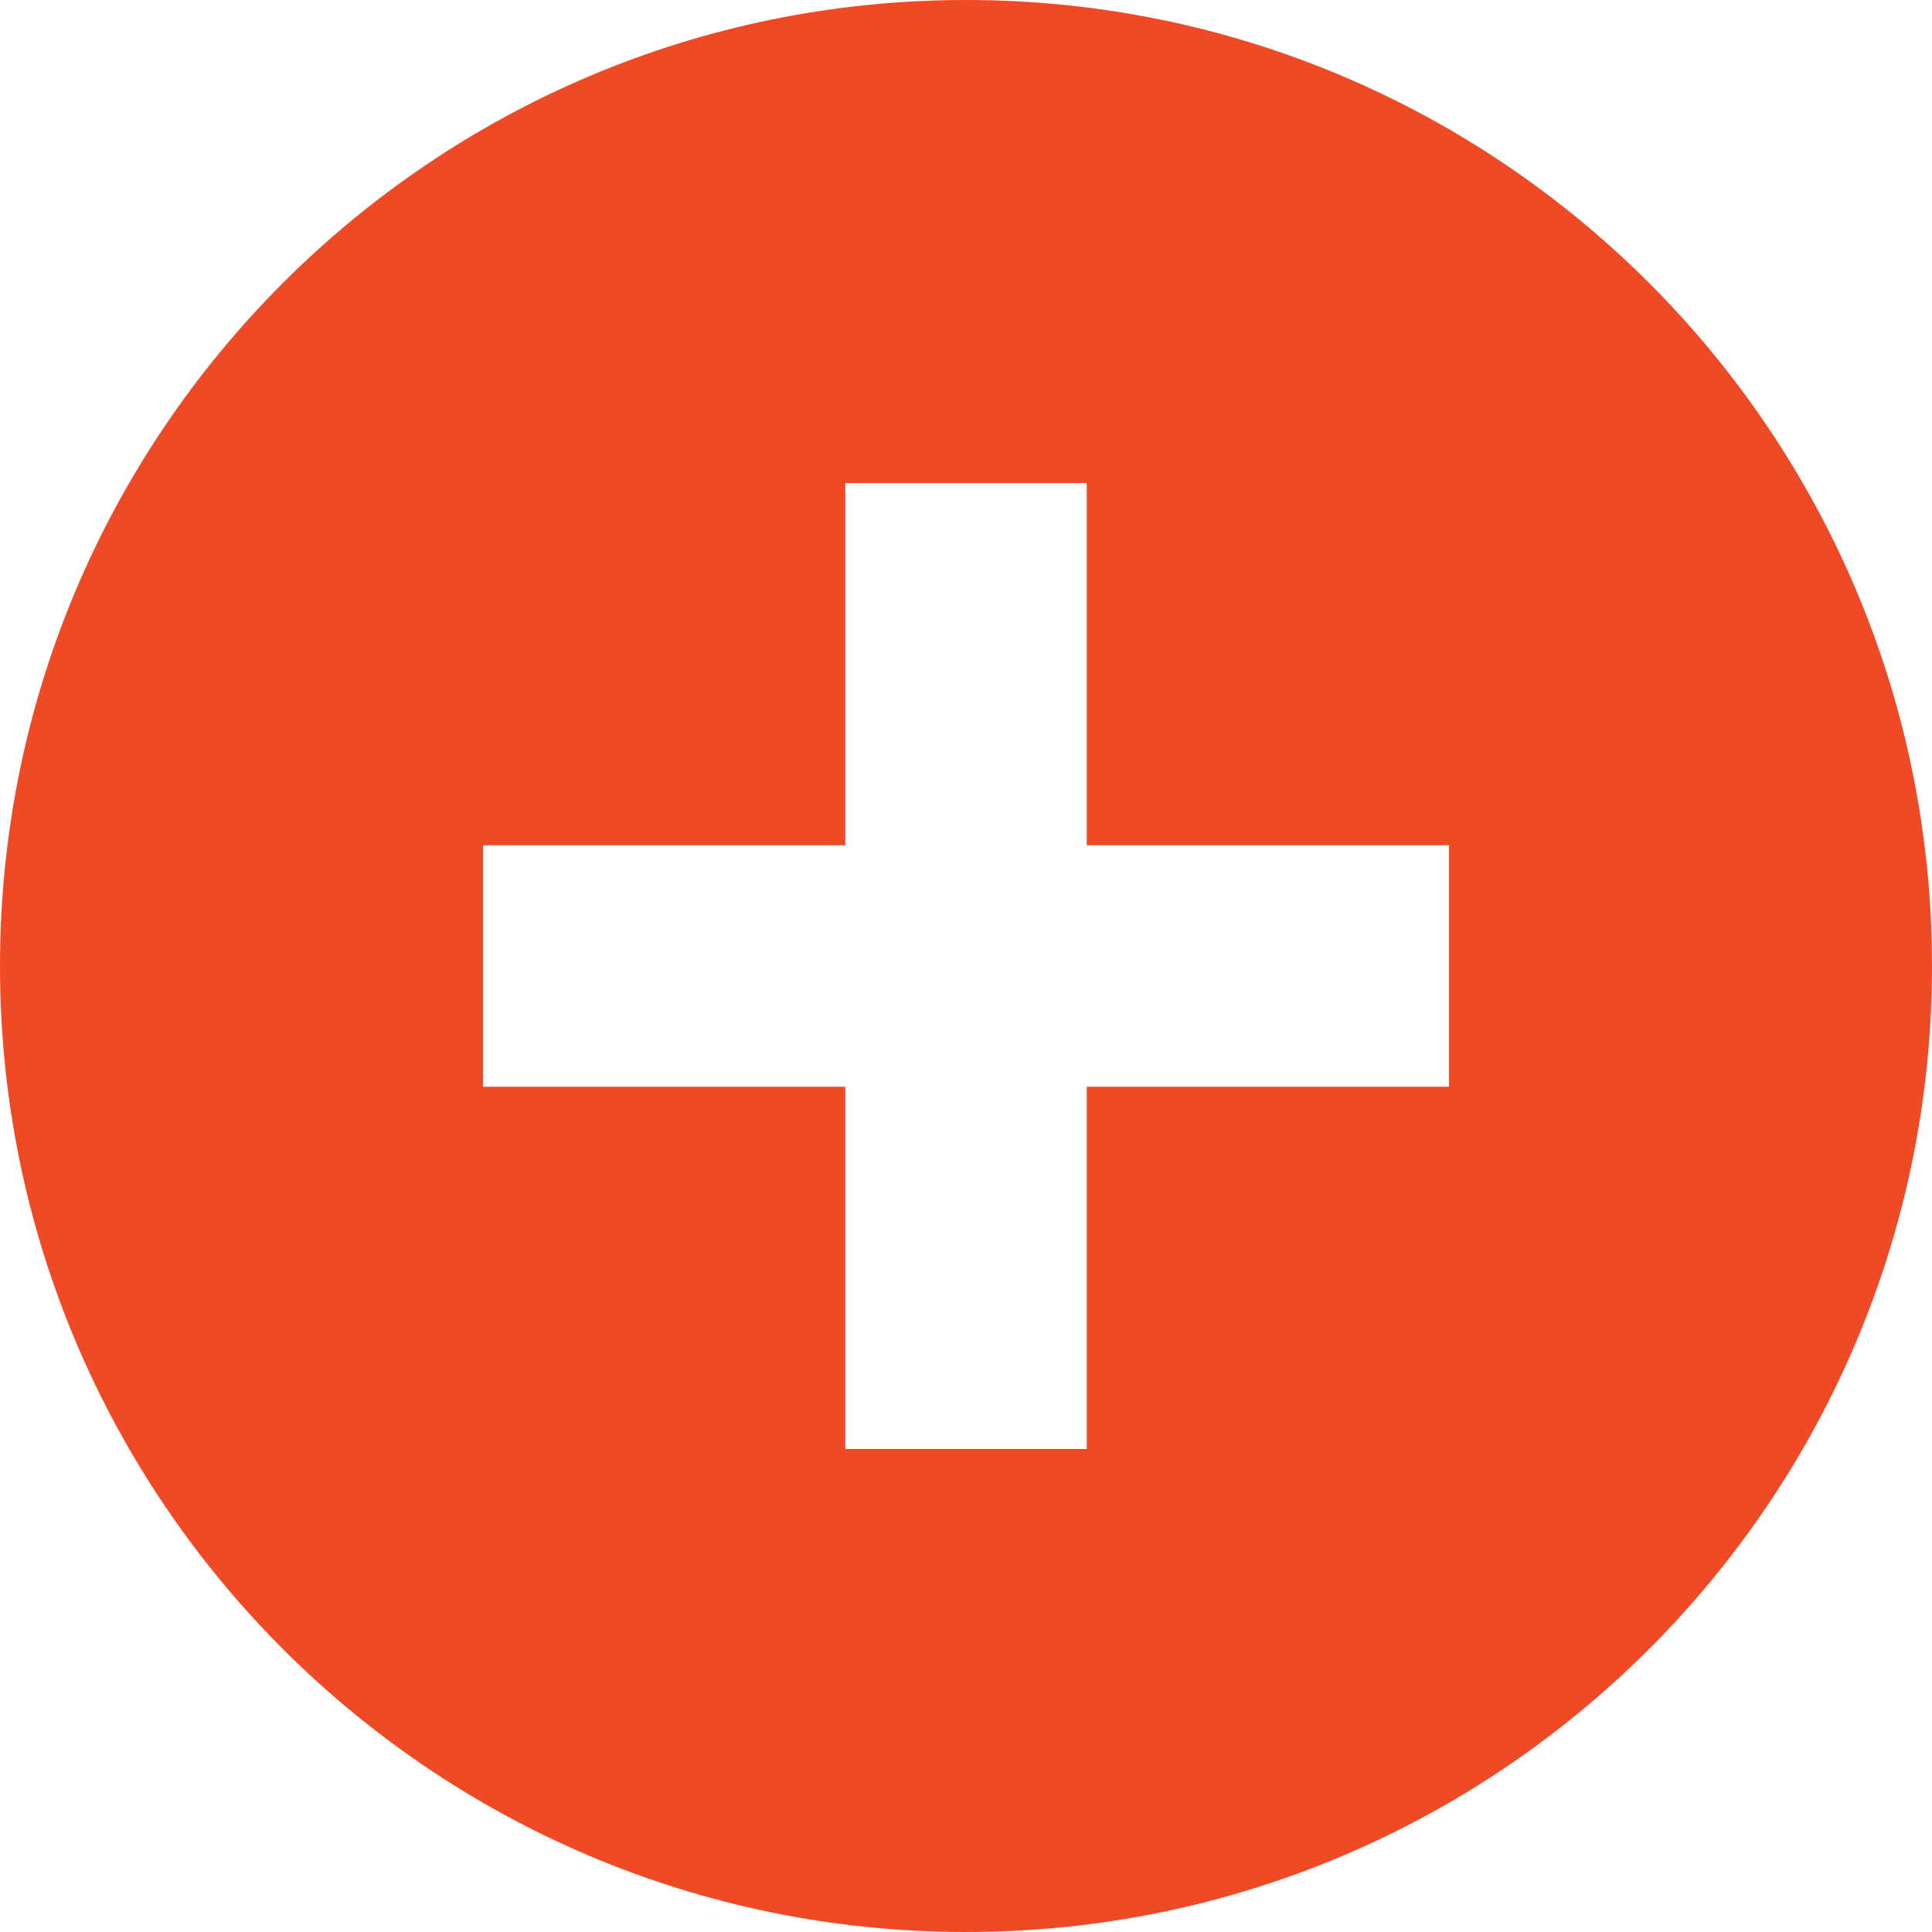
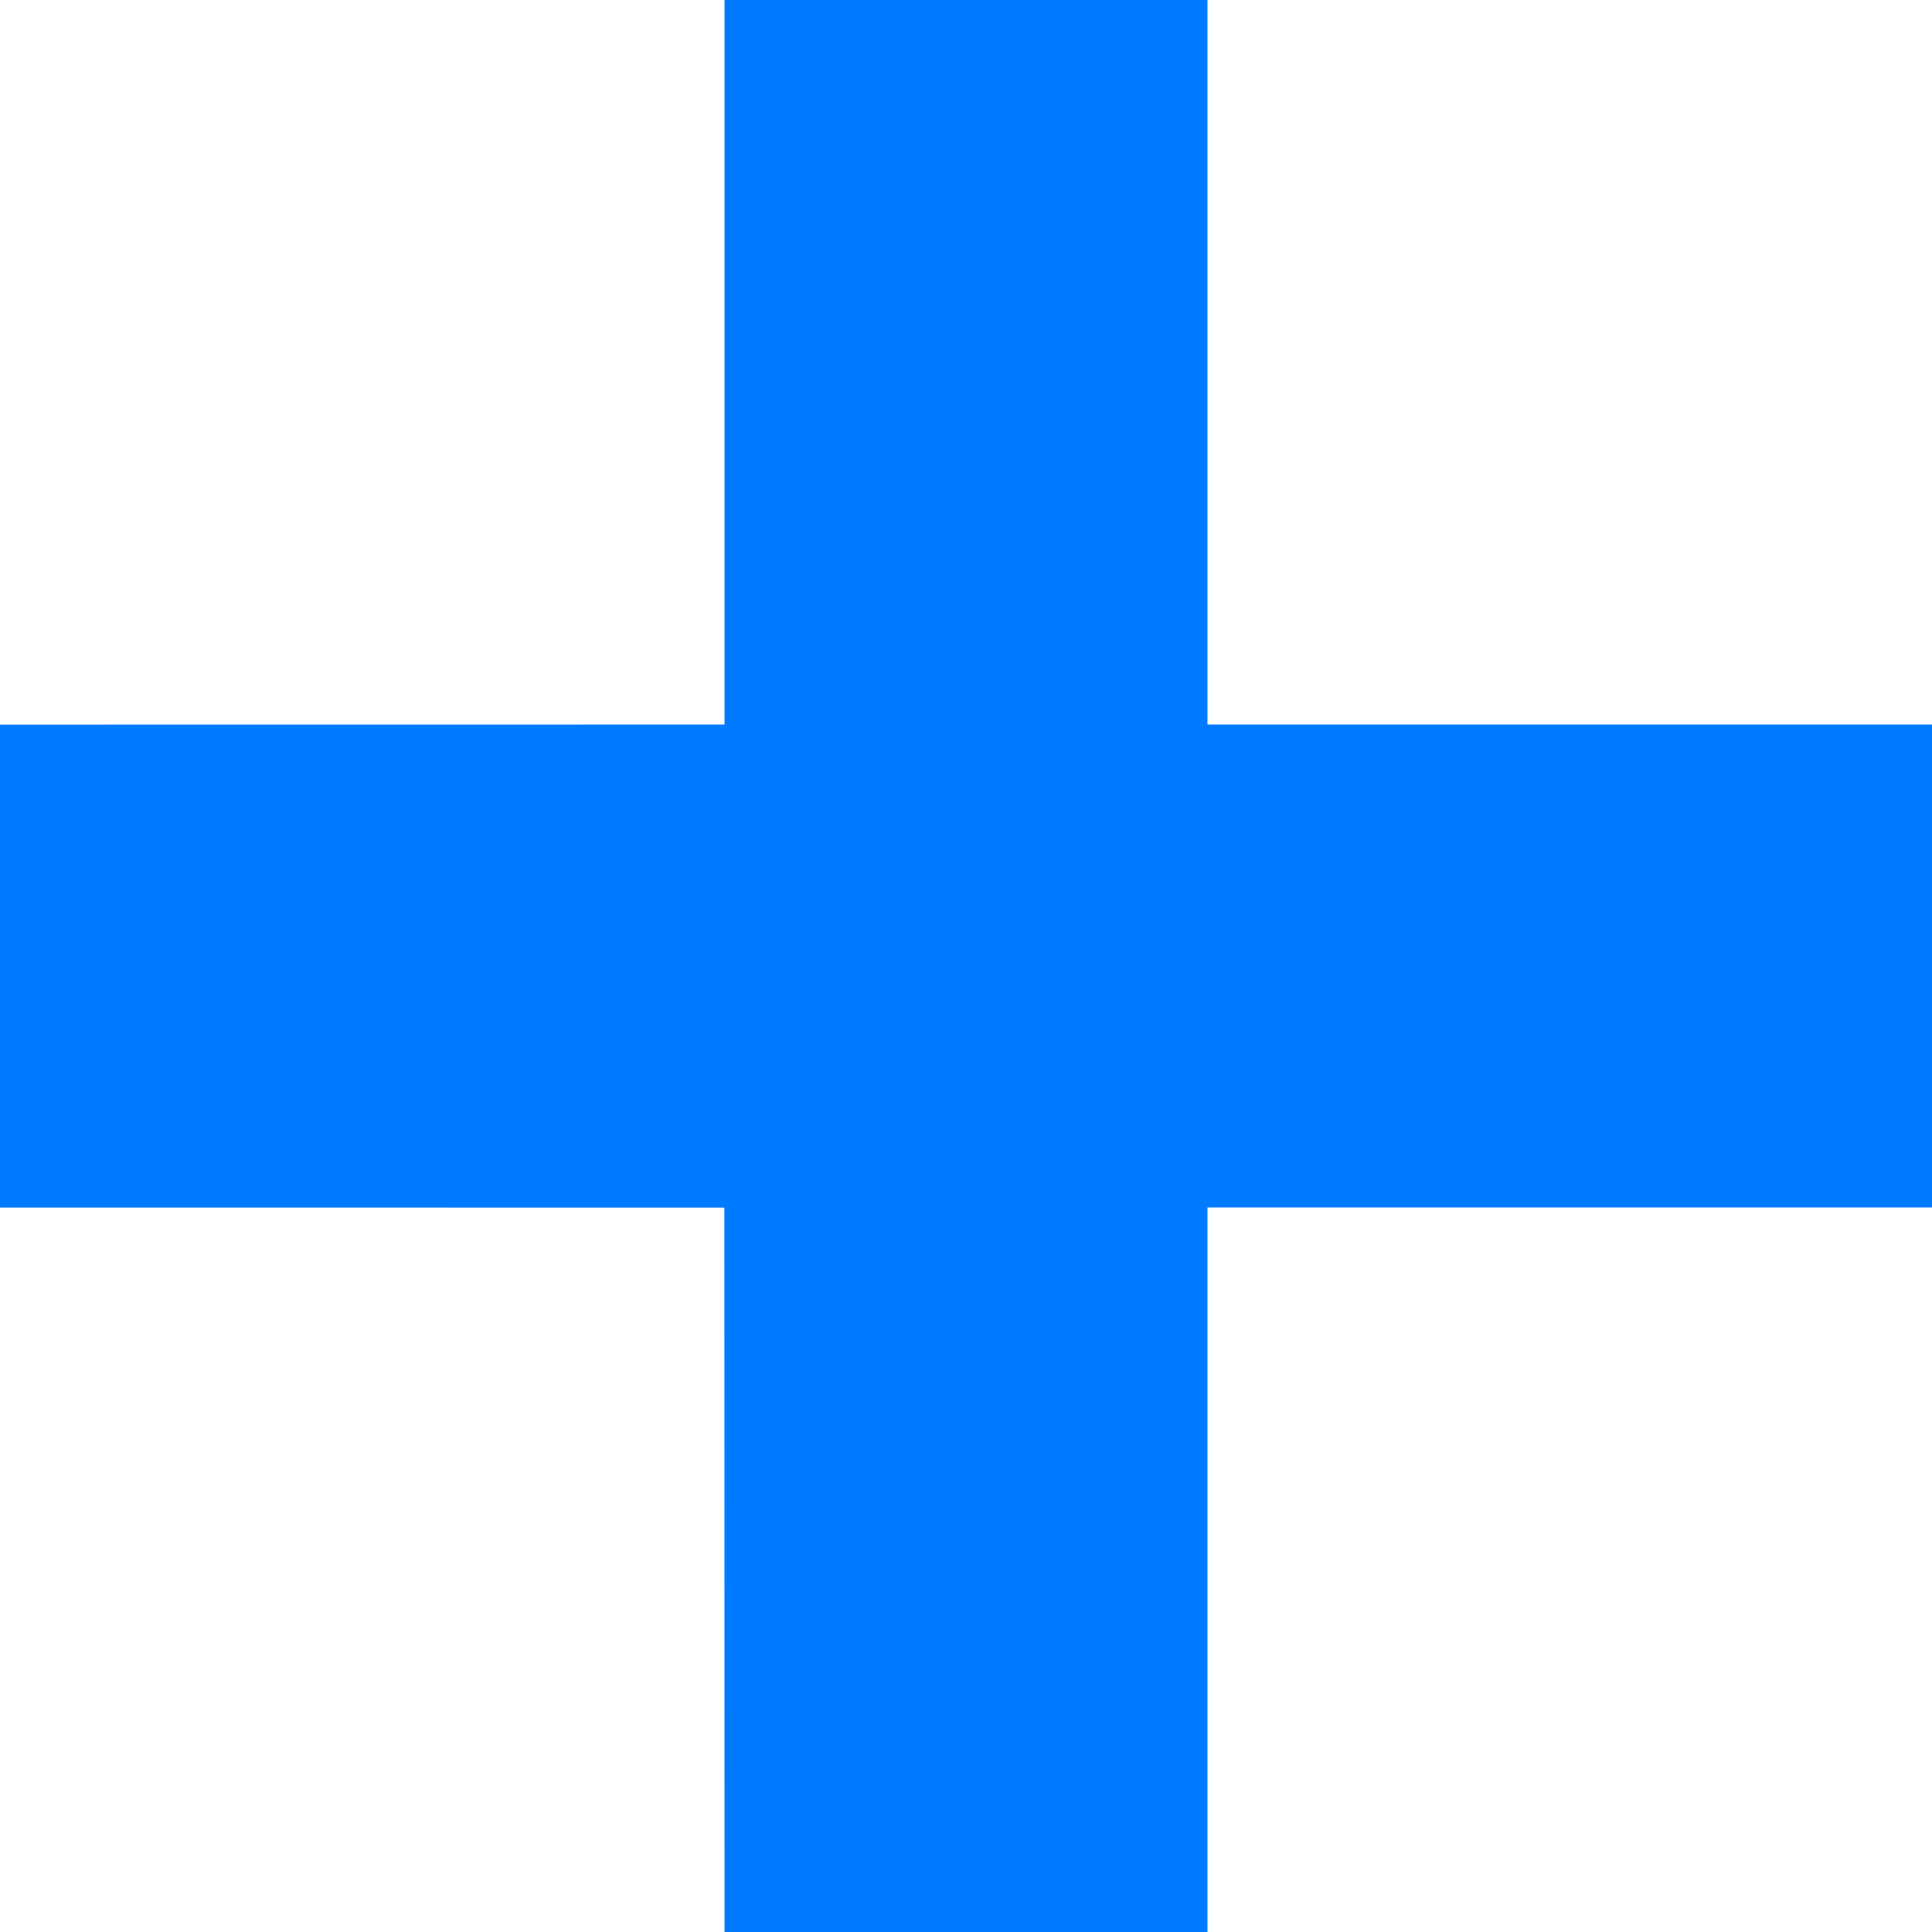
- <svg xmlns="http://www.w3.org/2000/svg" t="1739534645981" class="icon" viewBox="0 0 1024 1024" version="1.1" p-id="5157" width="200" height="200">
-   <path d="M512 1024A512 512 0 1 0 512 0a512 512 0 0 0 0 1024zM448 448V256h128v192h192v128H576v192H448V576H256V448h192z" fill="#F04925" p-id="5158" />
+ <svg xmlns="http://www.w3.org/2000/svg" t="1739535184695" class="icon" viewBox="0 0 1024 1024" version="1.1" width="200" height="200">
+   <path d="M331.008 512L37.504 218.496 218.496 37.504 512 331.008 805.504 37.504l180.992 180.992L692.992 512l293.504 293.504-180.992 180.992L512 693.12l-293.504 293.44-180.992-180.992L331.008 512z" fill="#007AFF" transform="rotate(45, 512, 512)" />
</svg>
